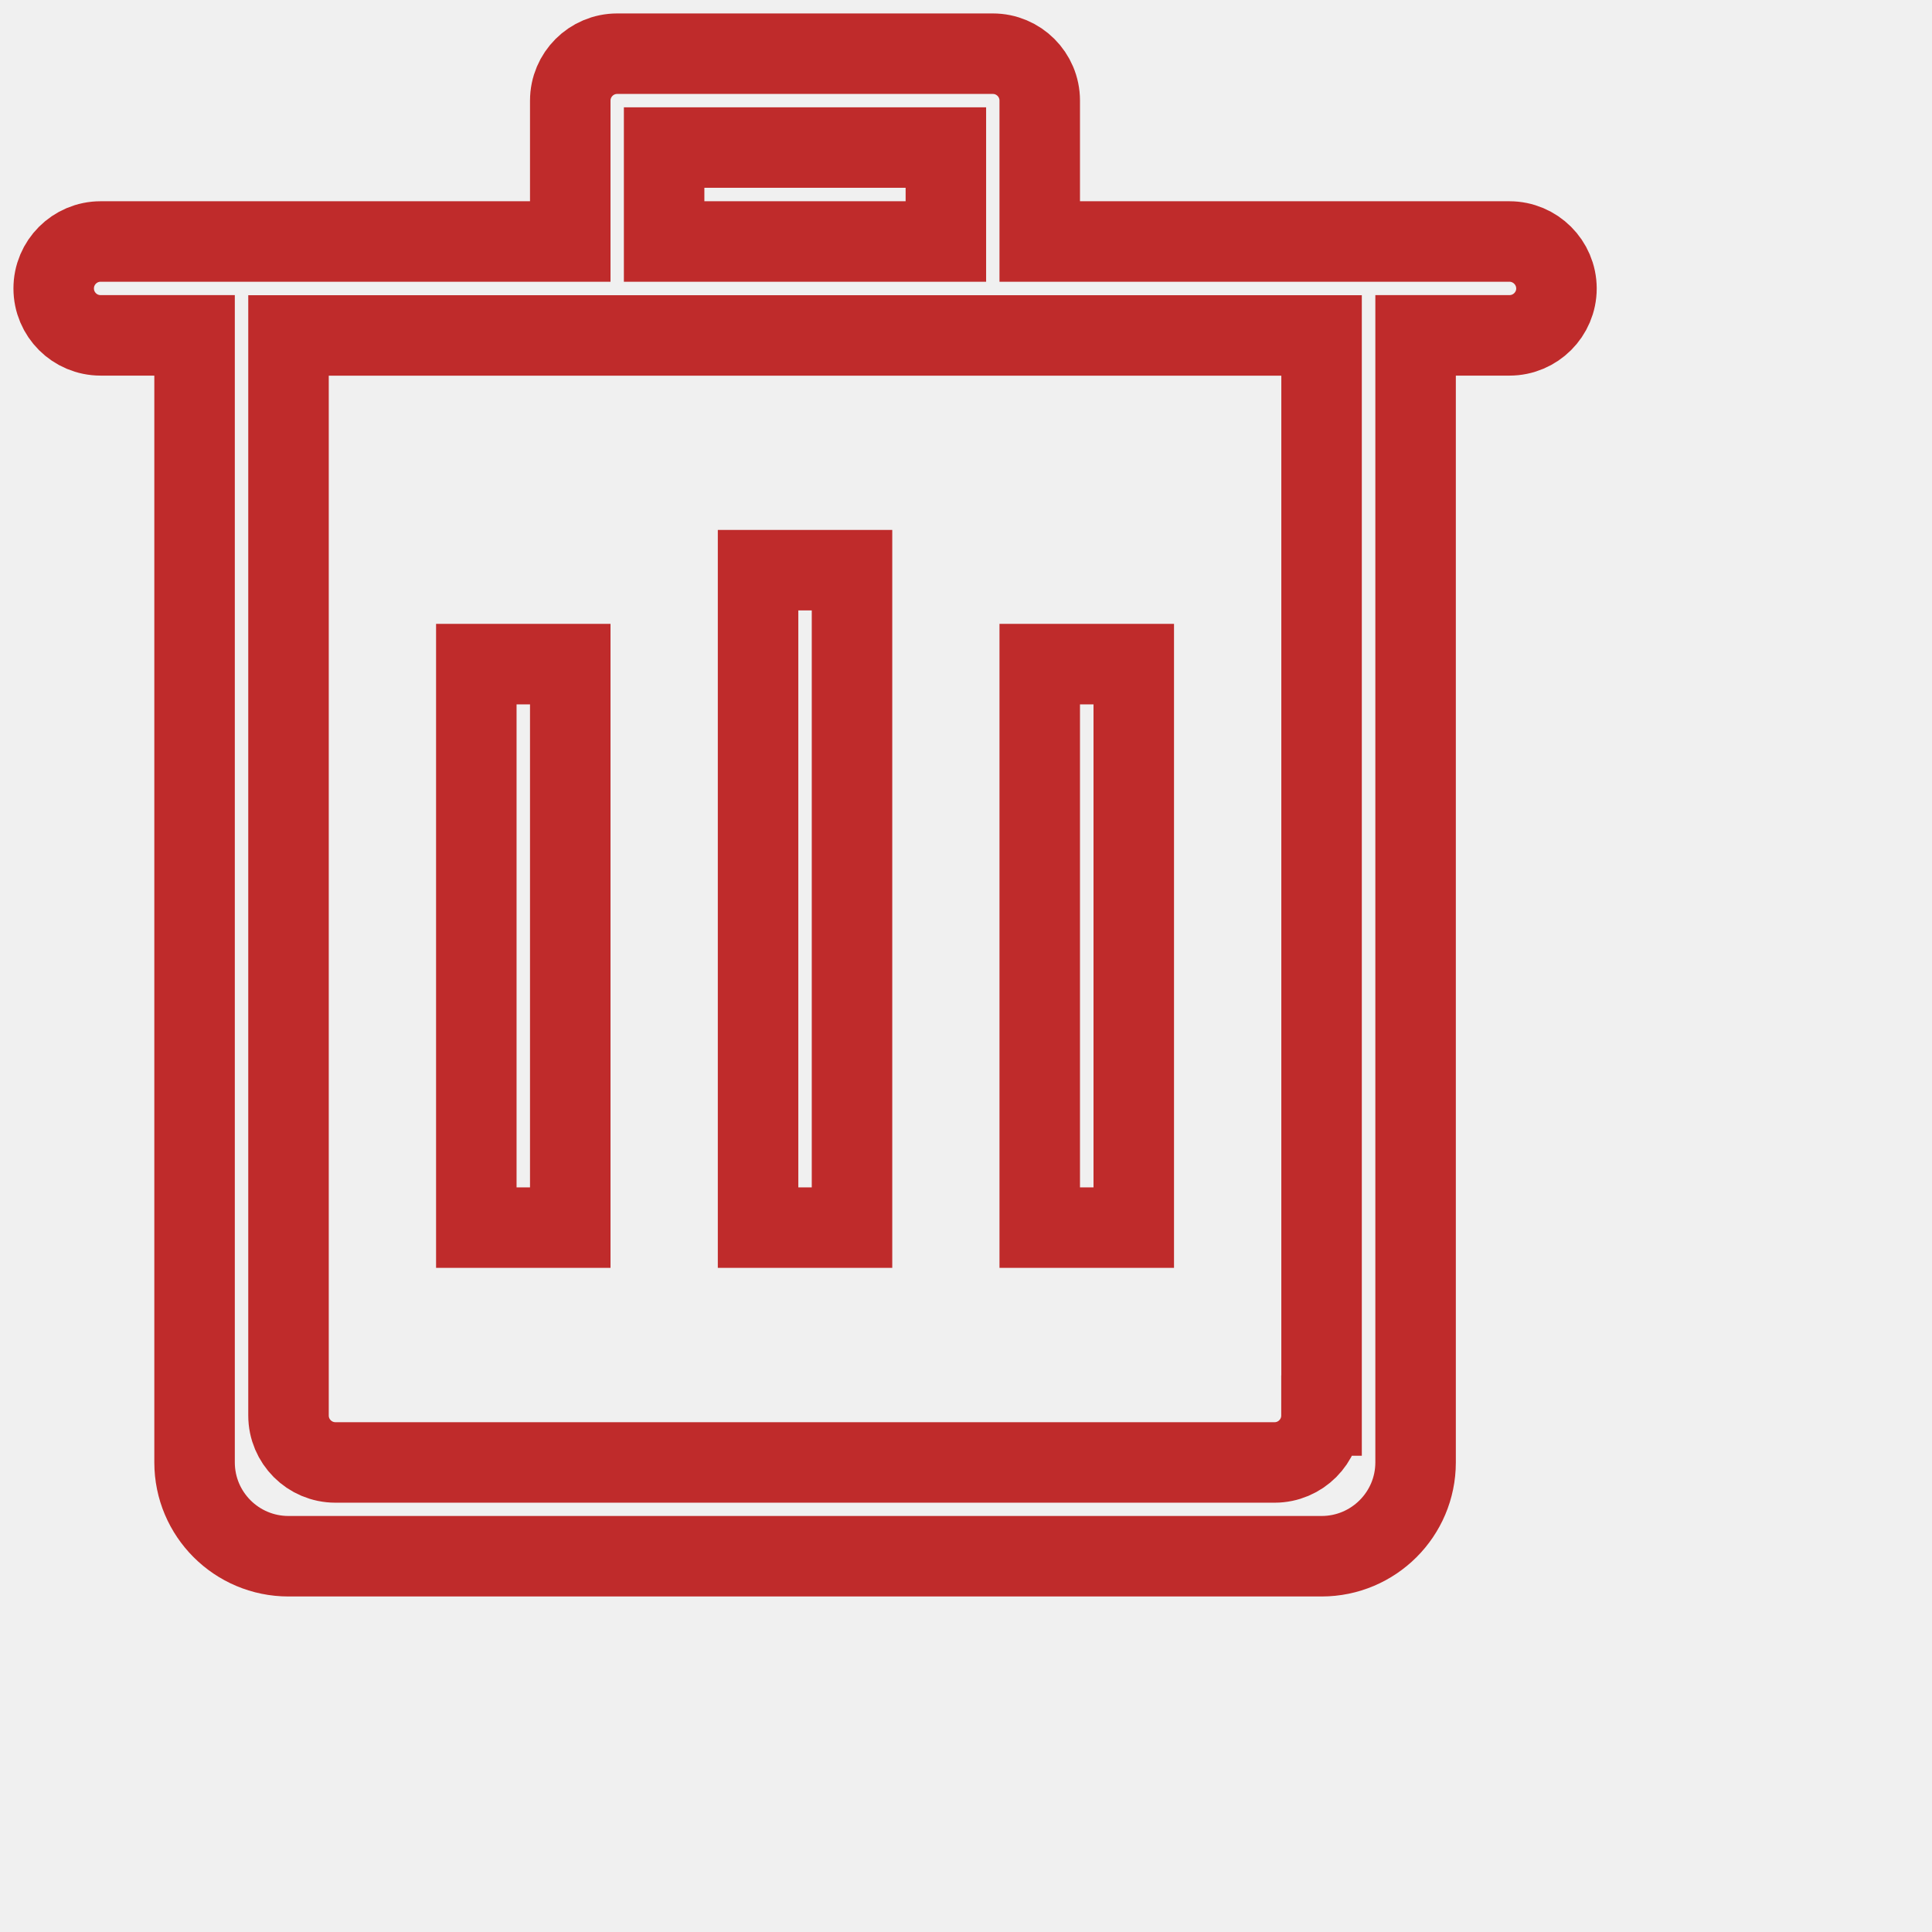
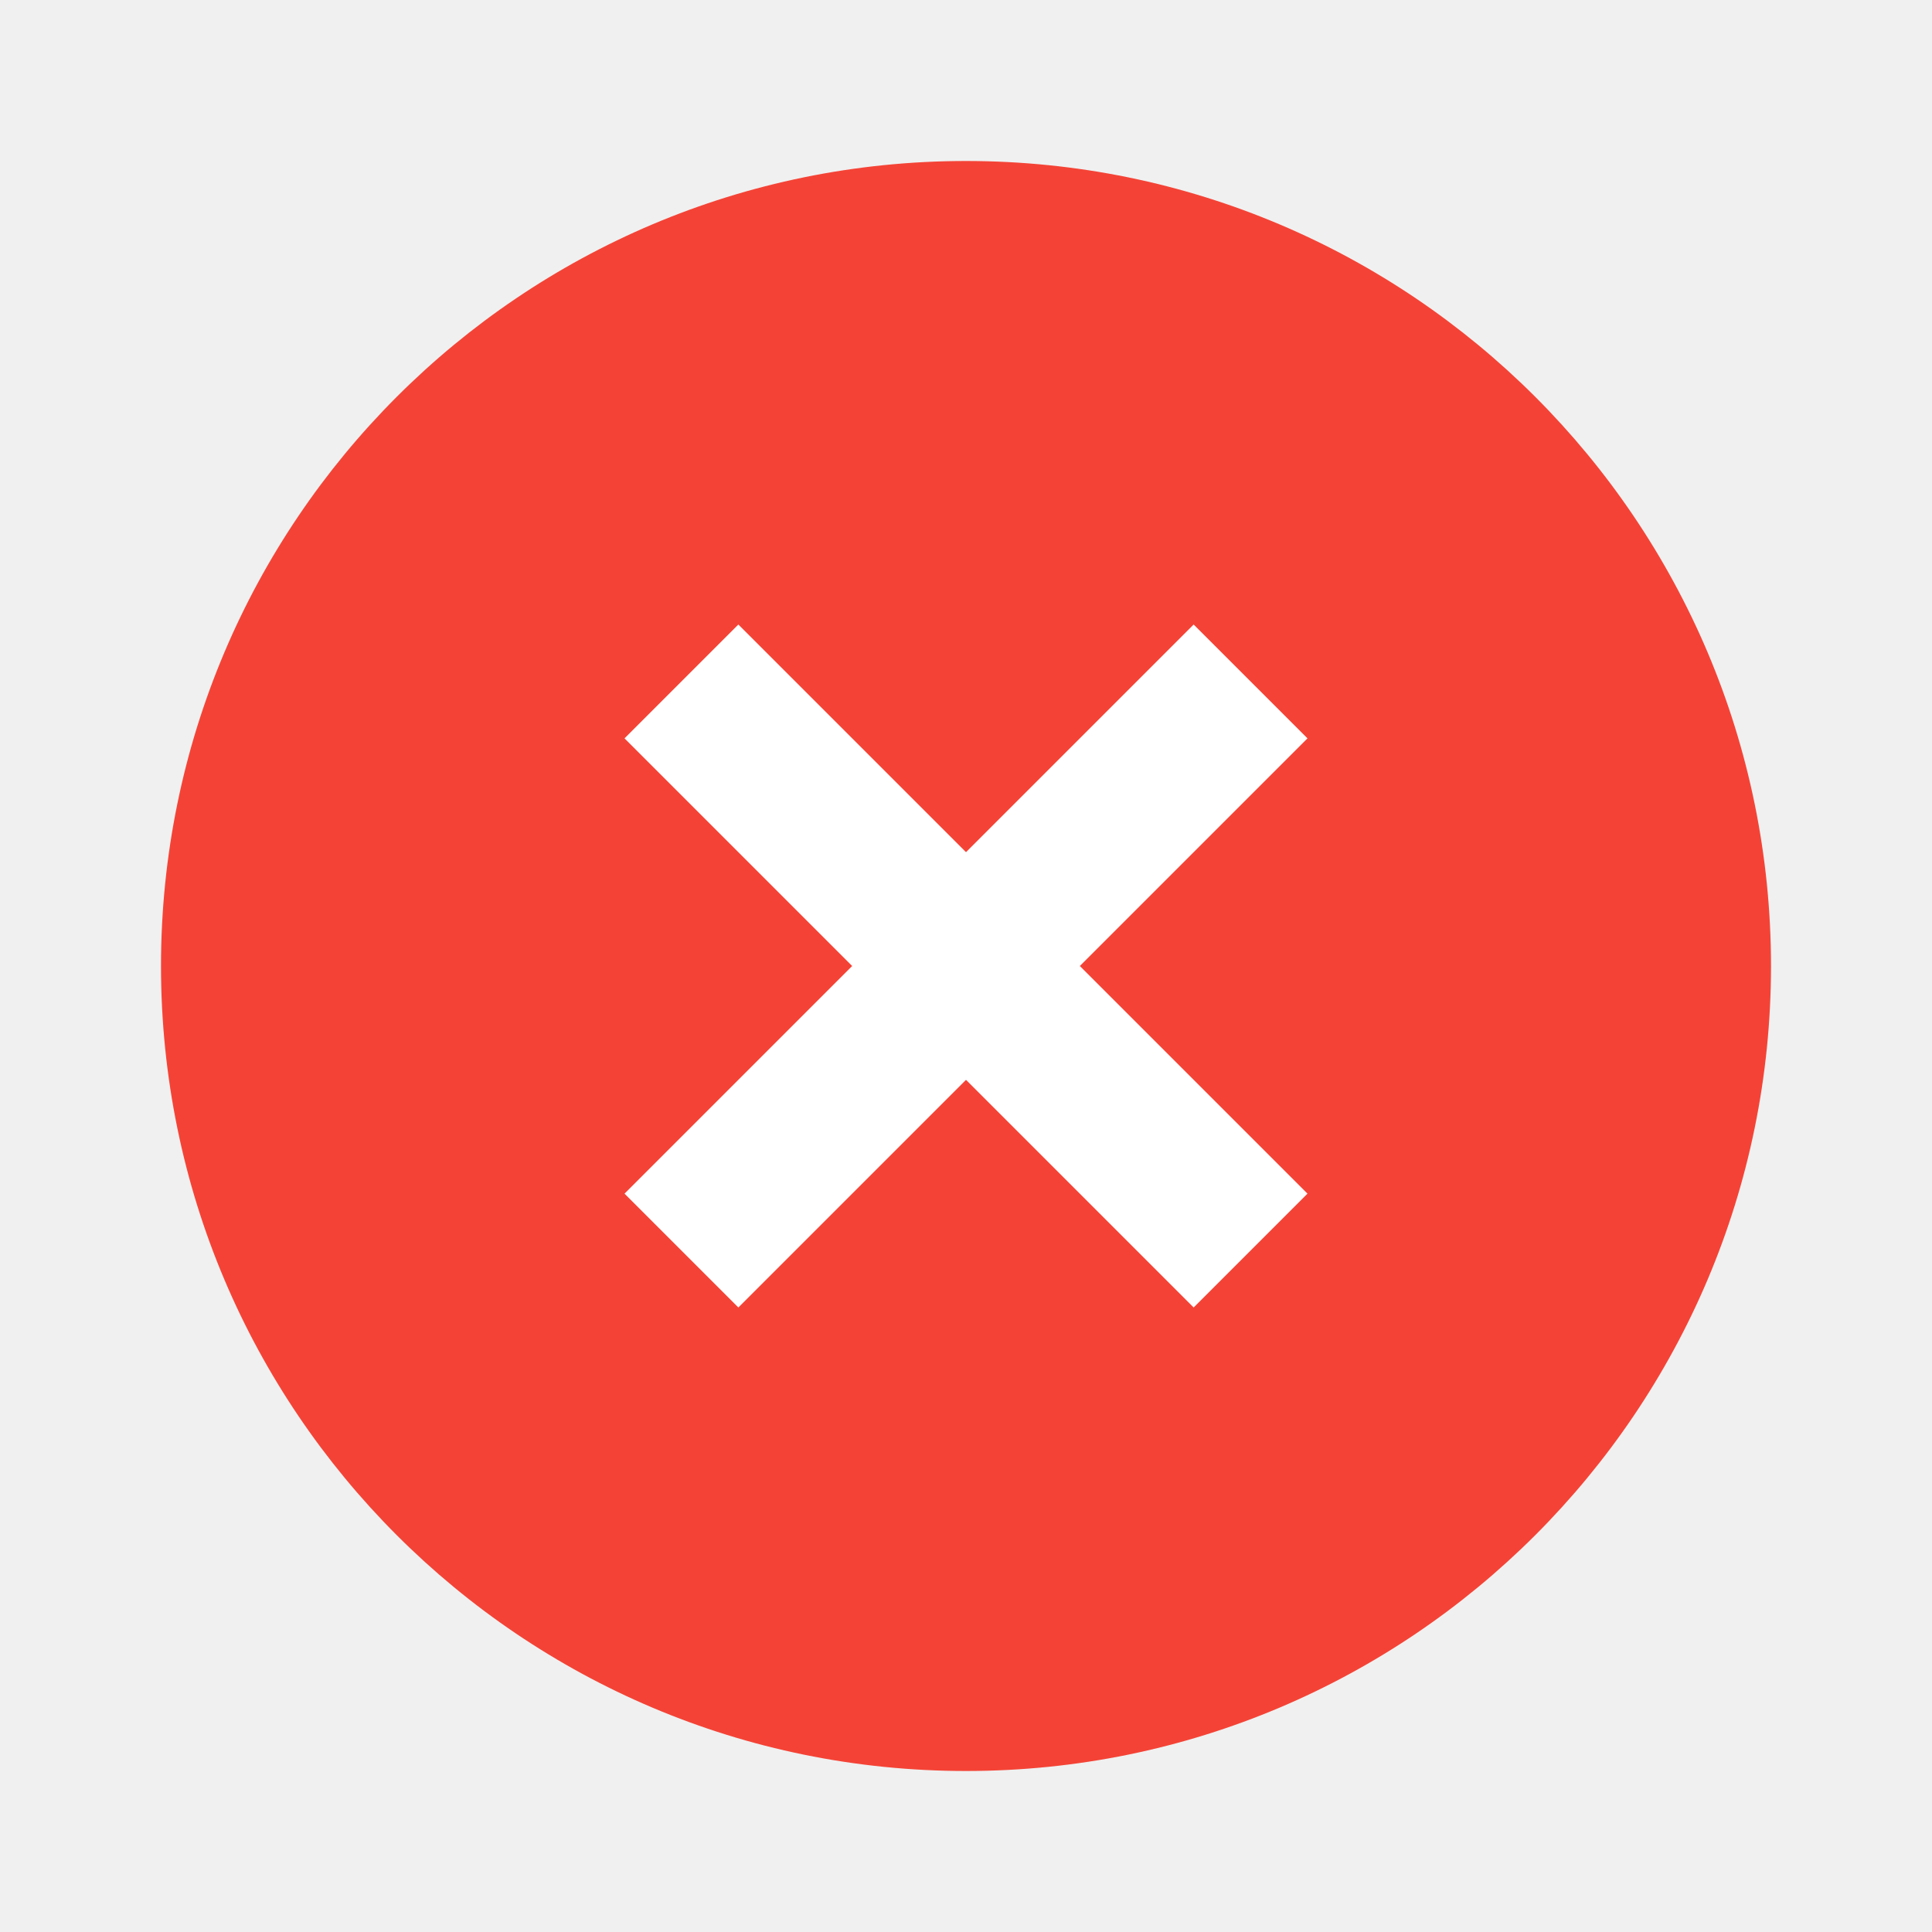
- <svg xmlns="http://www.w3.org/2000/svg" viewBox="0 0 24 24" version="1.1" stroke="hsl(0, 63%, 46%)">
-   <path fill="none" d="M7.083,8.25H5.917v7h1.167V8.25z M18.75,3h-5.834V1.25c0-0.323-0.262-0.583-0.582-0.583H7.667 c-0.322,0-0.583,0.261-0.583,0.583V3H1.25C0.928,3,0.667,3.261,0.667,3.583c0,0.323,0.261,0.583,0.583,0.583h1.167v14 c0,0.644,0.522,1.166,1.167,1.166h12.833c0.645,0,1.168-0.522,1.168-1.166v-14h1.166c0.322,0,0.584-0.261,0.584-0.583 C19.334,3.261,19.072,3,18.75,3z M8.25,1.833h3.5V3h-3.5V1.833z M16.416,17.584c0,0.322-0.262,0.583-0.582,0.583H4.167 c-0.322,0-0.583-0.261-0.583-0.583V4.167h12.833V17.584z M14.084,8.25h-1.168v7h1.168V8.25z M10.583,7.083H9.417v8.167h1.167V7.083z" />
+ <svg xmlns="http://www.w3.org/2000/svg" viewBox="0 0 48 48">
+   <path d="M44 24c0 11.045-8.955 20-20 20S4 35.045 4 24 12.955 4 24 4s20 8.955 20 20z" fill="#f44336" />
+   <path d="M29.656 15.516l2.828 2.828-14.14 14.14-2.828-2.828 14.14-14.14z" fill="#fff" />
+   <path d="M32.484 29.656l-2.828 2.828-14.14-14.14 2.828-2.828 14.14 14.14z" fill="#fff" />
</svg>
